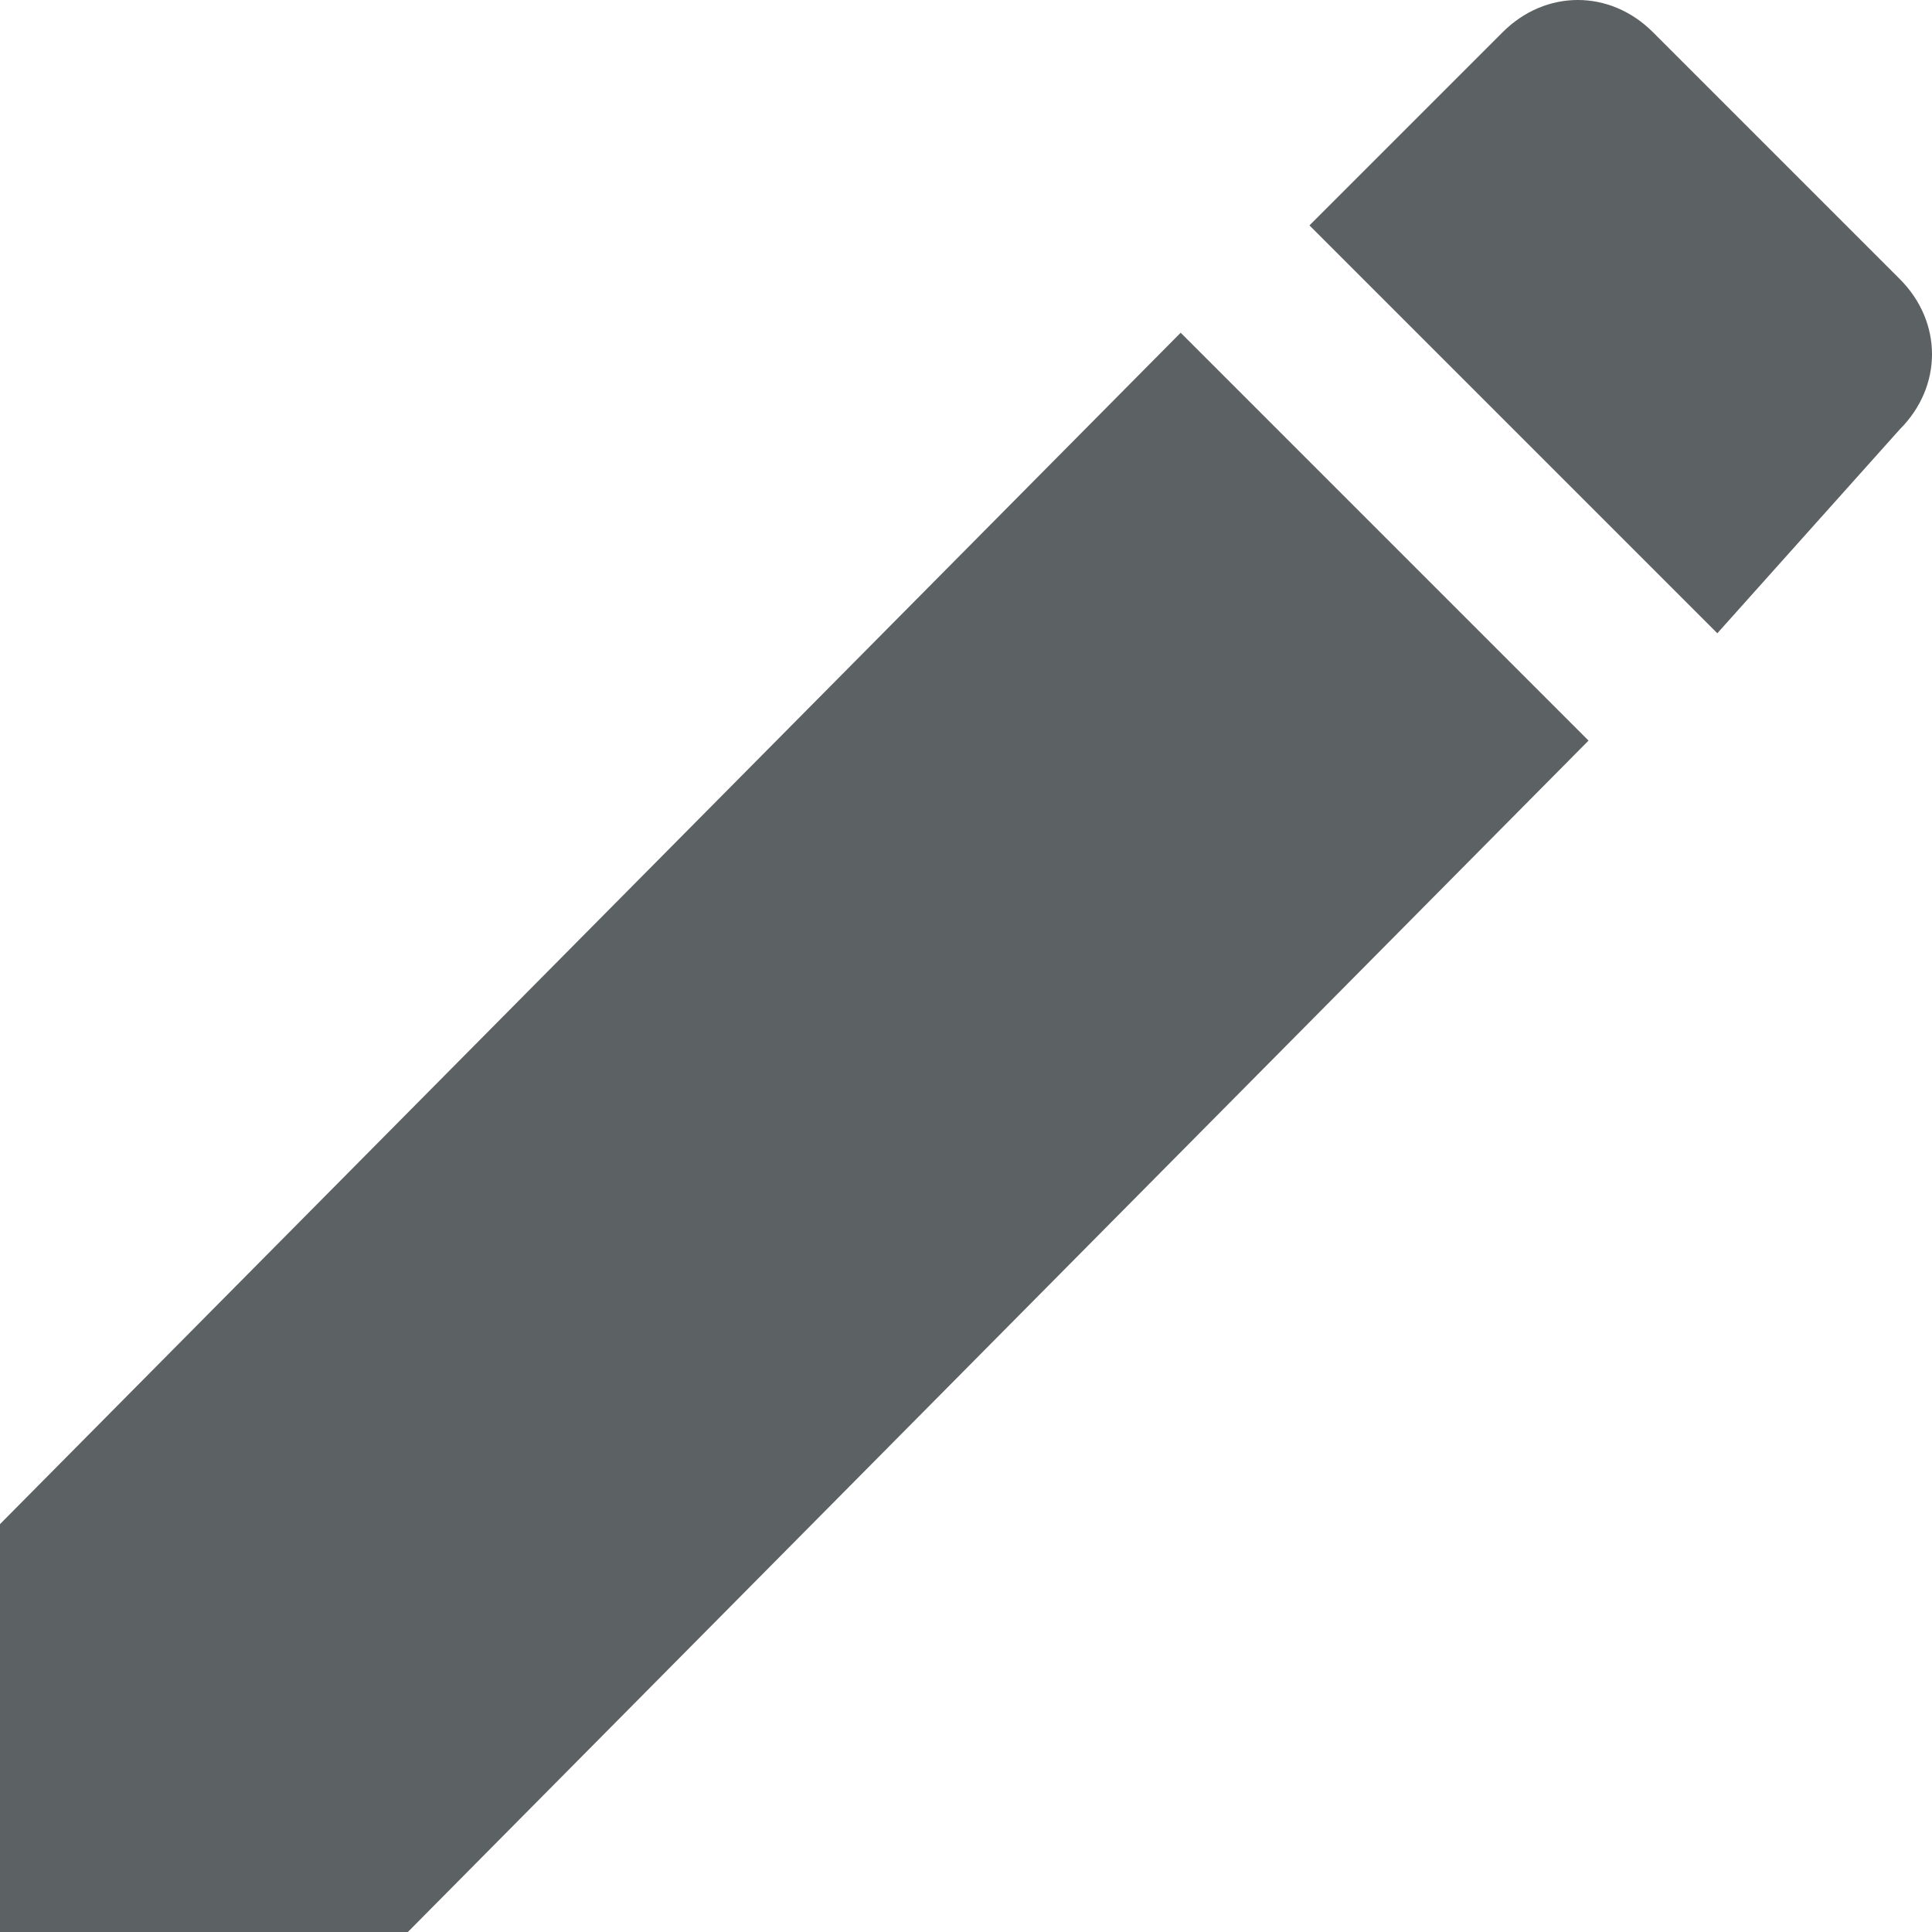
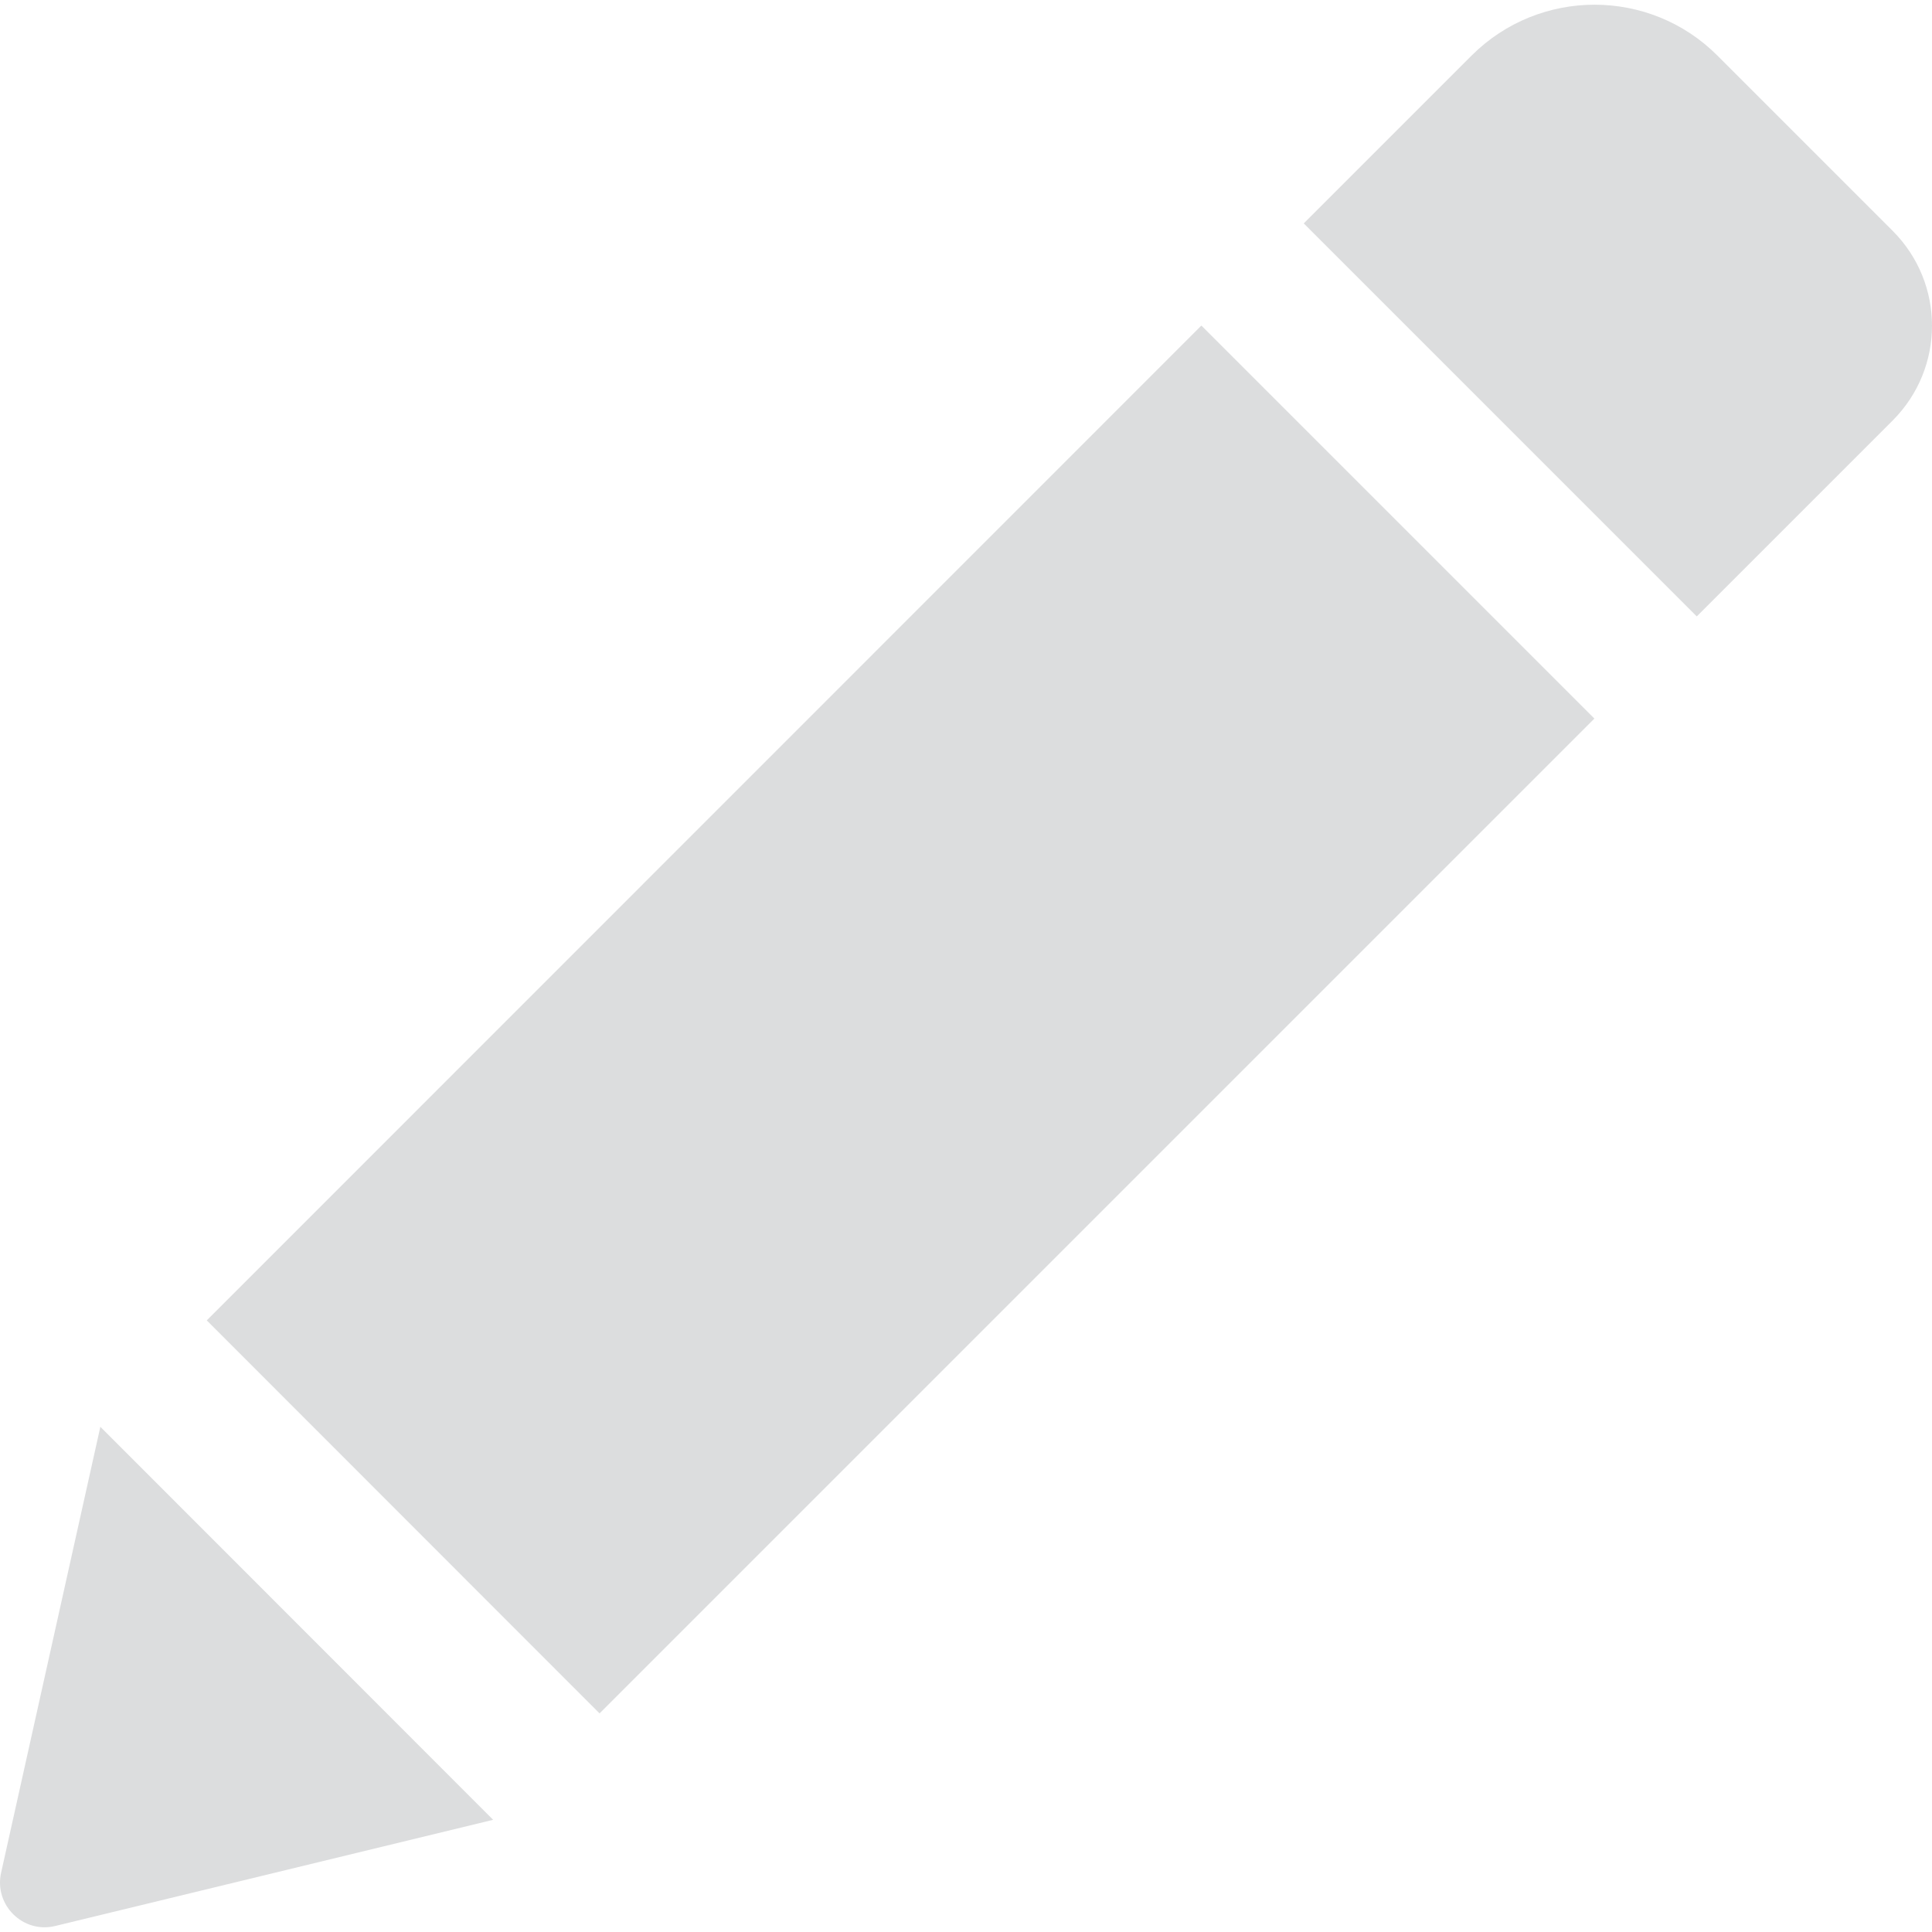
- <svg xmlns="http://www.w3.org/2000/svg" version="1.1" id="Capa_1" x="0px" y="0px" width="512px" height="512px" viewBox="0 0 459 459" style="enable-background:new 0 0 459 459;" xml:space="preserve">
+ <svg xmlns="http://www.w3.org/2000/svg" version="1.1" id="Capa_1" x="0px" y="0px" width="512px" height="512px" viewBox="0 0 528.899 528.899" style="enable-background:new 0 0 528.899 528.899;" xml:space="preserve">
  <g>
-     <g id="create">
-       <path d="M0,362.1V459h96.9l280.5-283.05l-96.9-96.9L0,362.1z M451.35,102c10.2-10.2,10.2-25.5,0-35.7L392.7,7.649    c-10.2-10.2-25.5-10.2-35.7,0l-45.9,45.9l96.9,96.9L451.35,102z" fill="#5c6163" />
-     </g>
+     <path d="M328.883,89.125l107.59,107.589l-272.34,272.34L56.604,361.465L328.883,89.125z M518.113,63.177l-47.981-47.981   c-18.543-18.543-48.653-18.543-67.259,0l-45.961,45.961l107.59,107.59l53.611-53.611   C532.495,100.753,532.495,77.559,518.113,63.177z M0.3,512.69c-1.958,8.812,5.998,16.708,14.811,14.565l119.891-29.069   L27.473,390.597L0.3,512.69z" fill="#dcddde" />
  </g>
  <g>
</g>
  <g>
</g>
  <g>
</g>
  <g>
</g>
  <g>
</g>
  <g>
</g>
  <g>
</g>
  <g>
</g>
  <g>
</g>
  <g>
</g>
  <g>
</g>
  <g>
</g>
  <g>
</g>
  <g>
</g>
  <g>
</g>
</svg>
